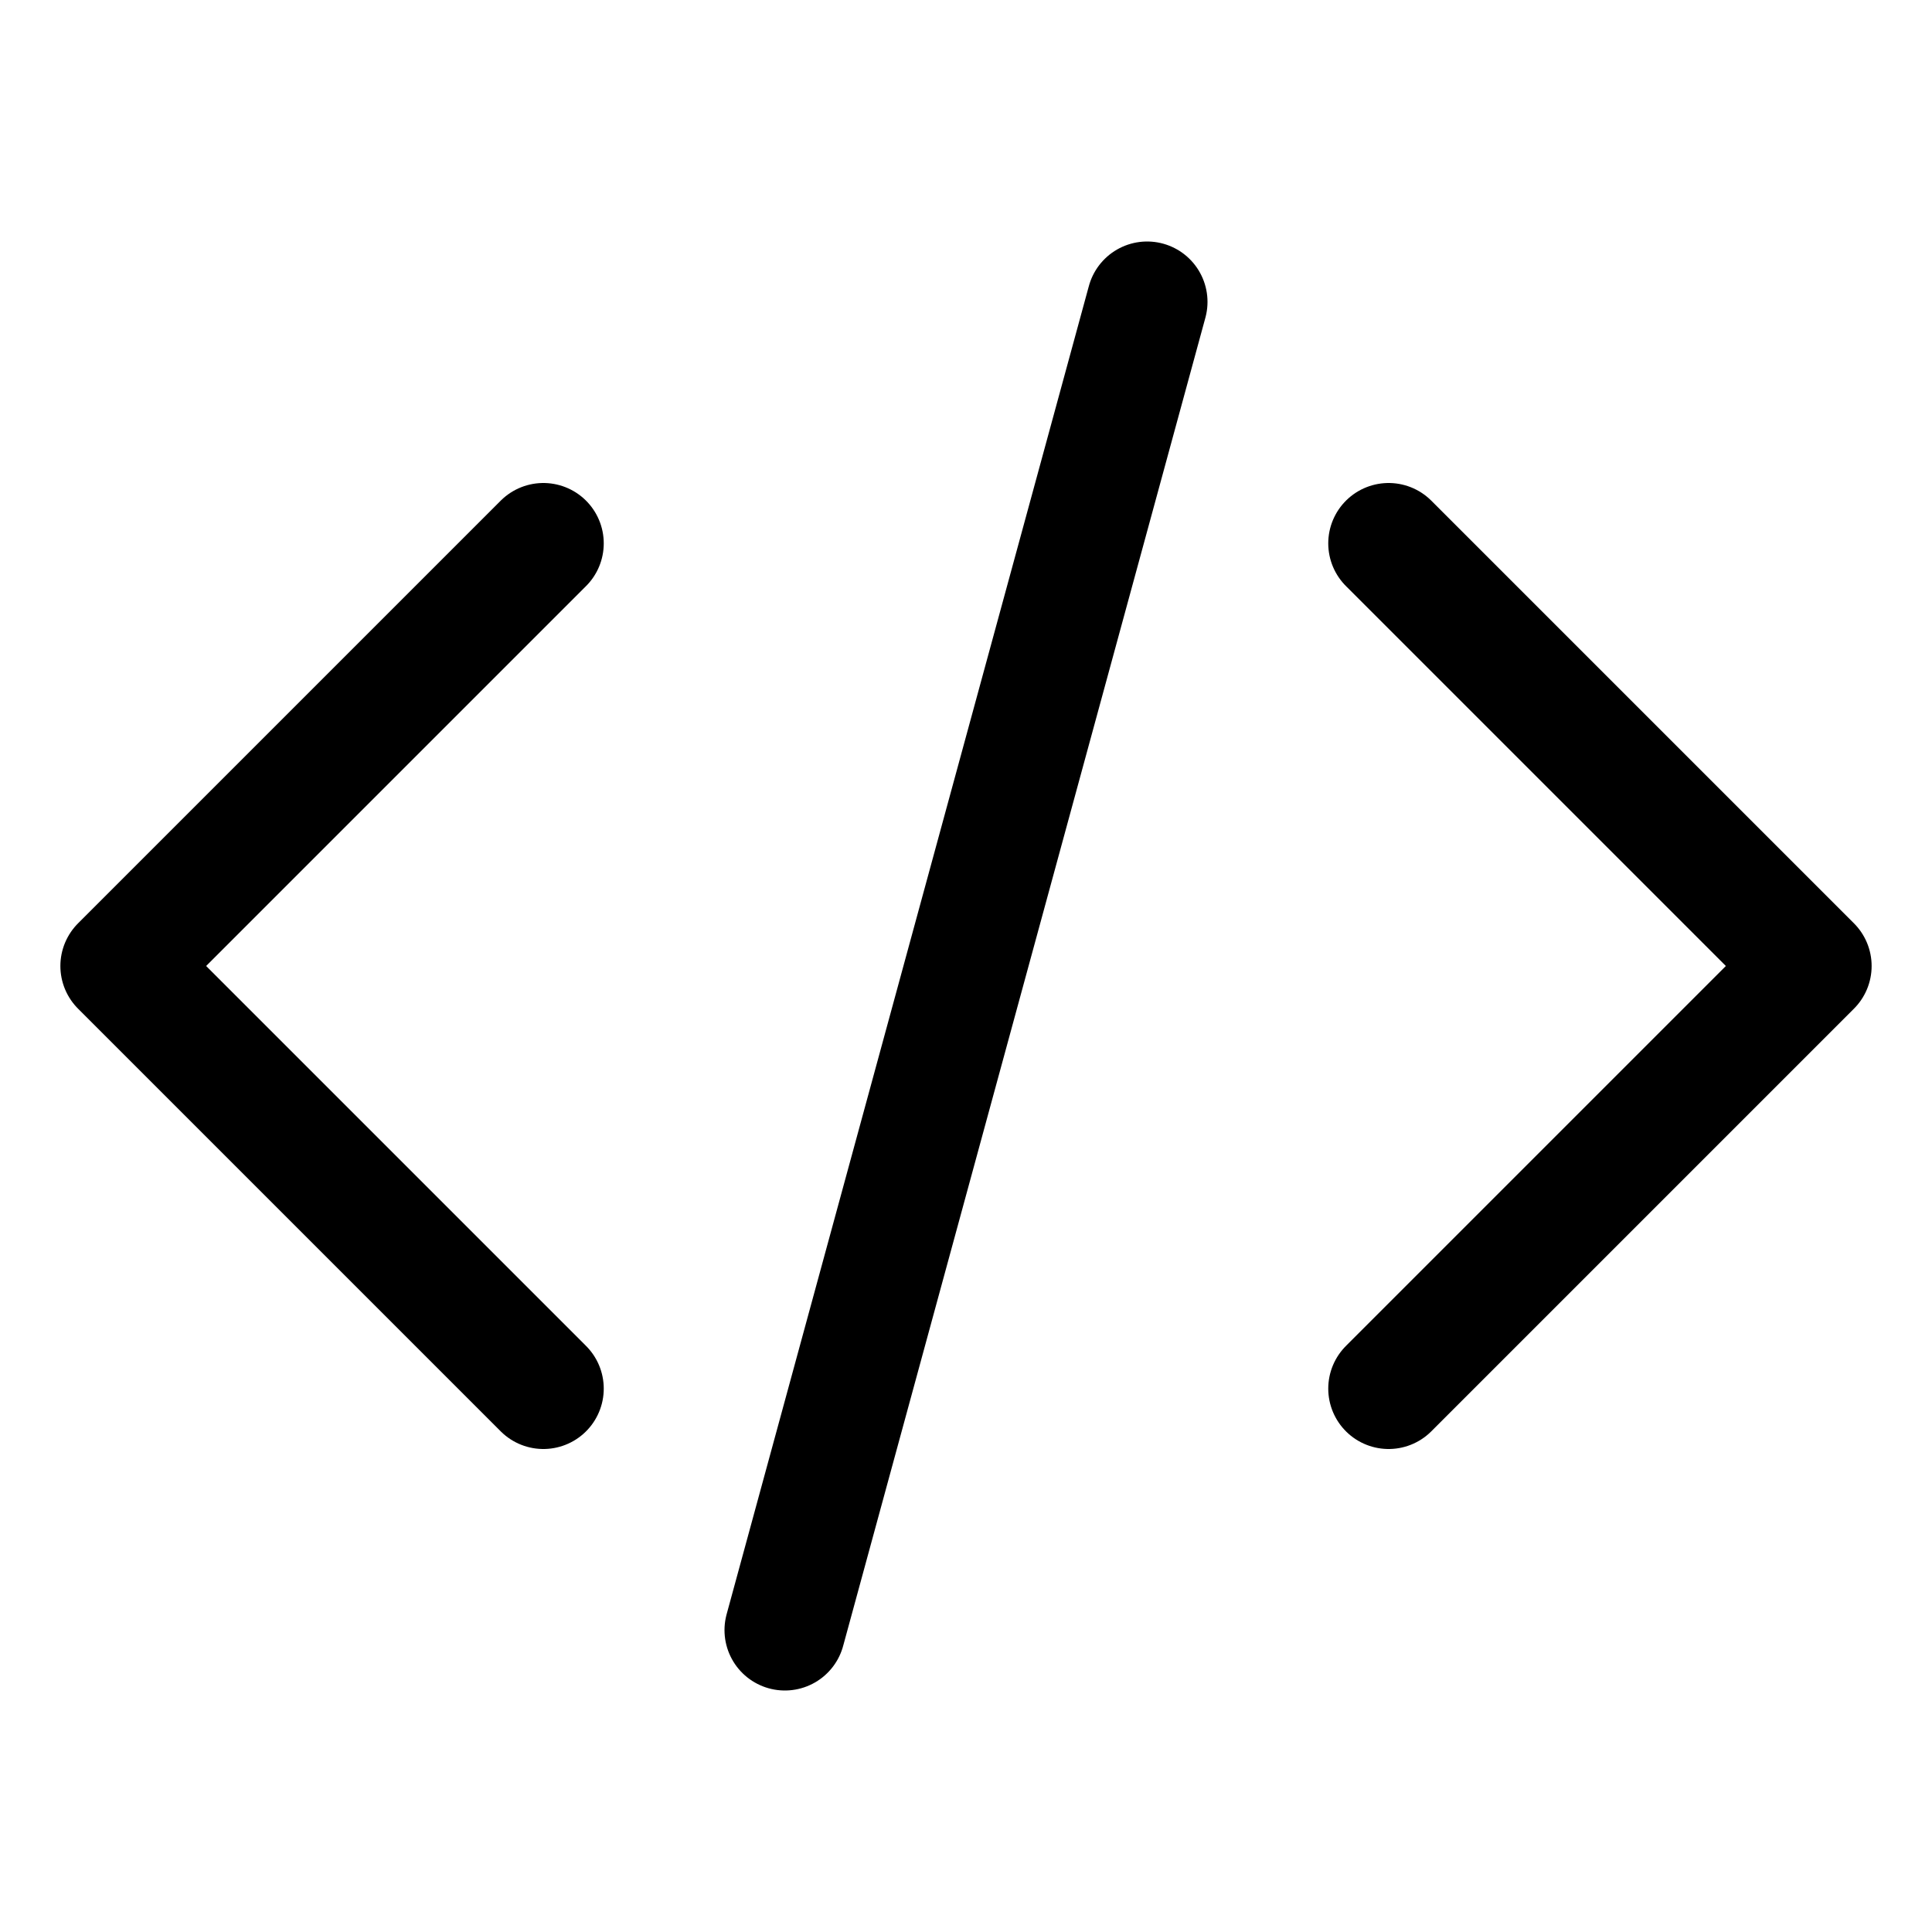
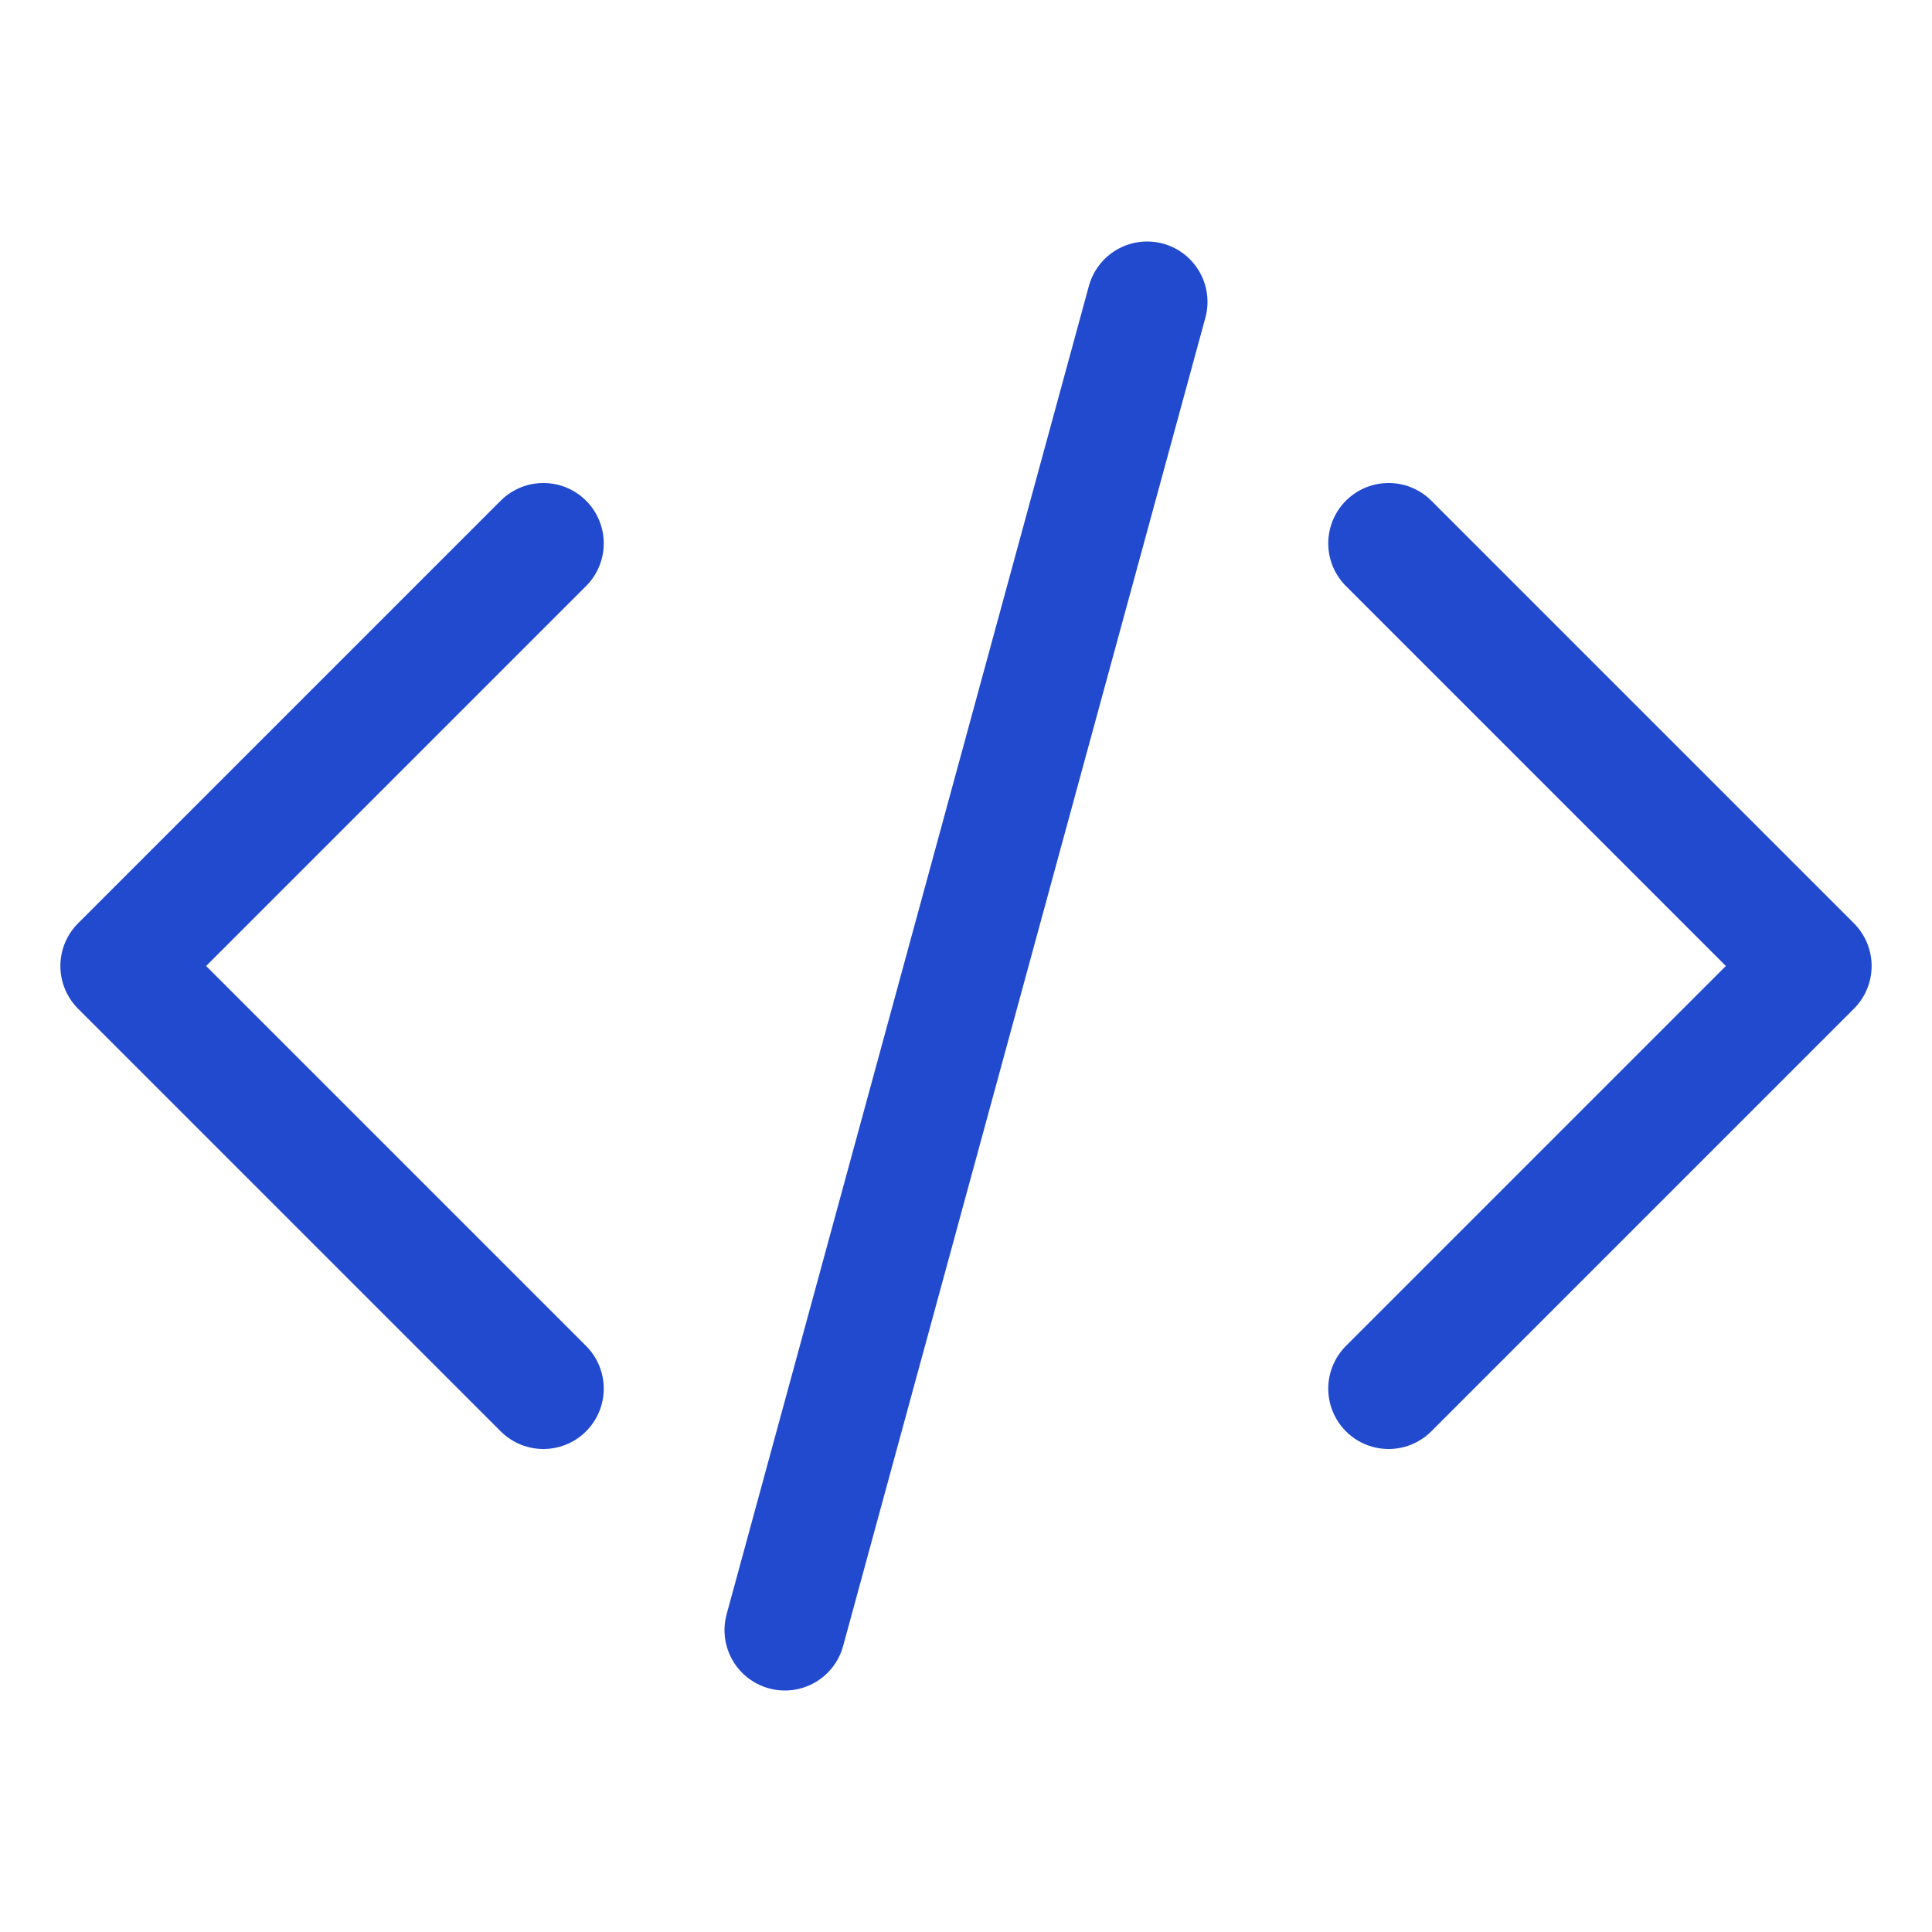
- <svg xmlns="http://www.w3.org/2000/svg" fill="none" viewBox="0 0 24 24" stroke-width="1.5" stroke="currentColor" class="size-6">
+ <svg xmlns="http://www.w3.org/2000/svg" fill="none" viewBox="0 0 24 24" stroke-width="1.5" stroke="rgb(34, 74, 207)" class="size-6">
  <path stroke-linecap="round" stroke-linejoin="round" d="M17.25 6.75 22.5 12l-5.25 5.25m-10.5 0L1.5 12l5.25-5.25m7.5-3-4.5 16.5" />
</svg>
